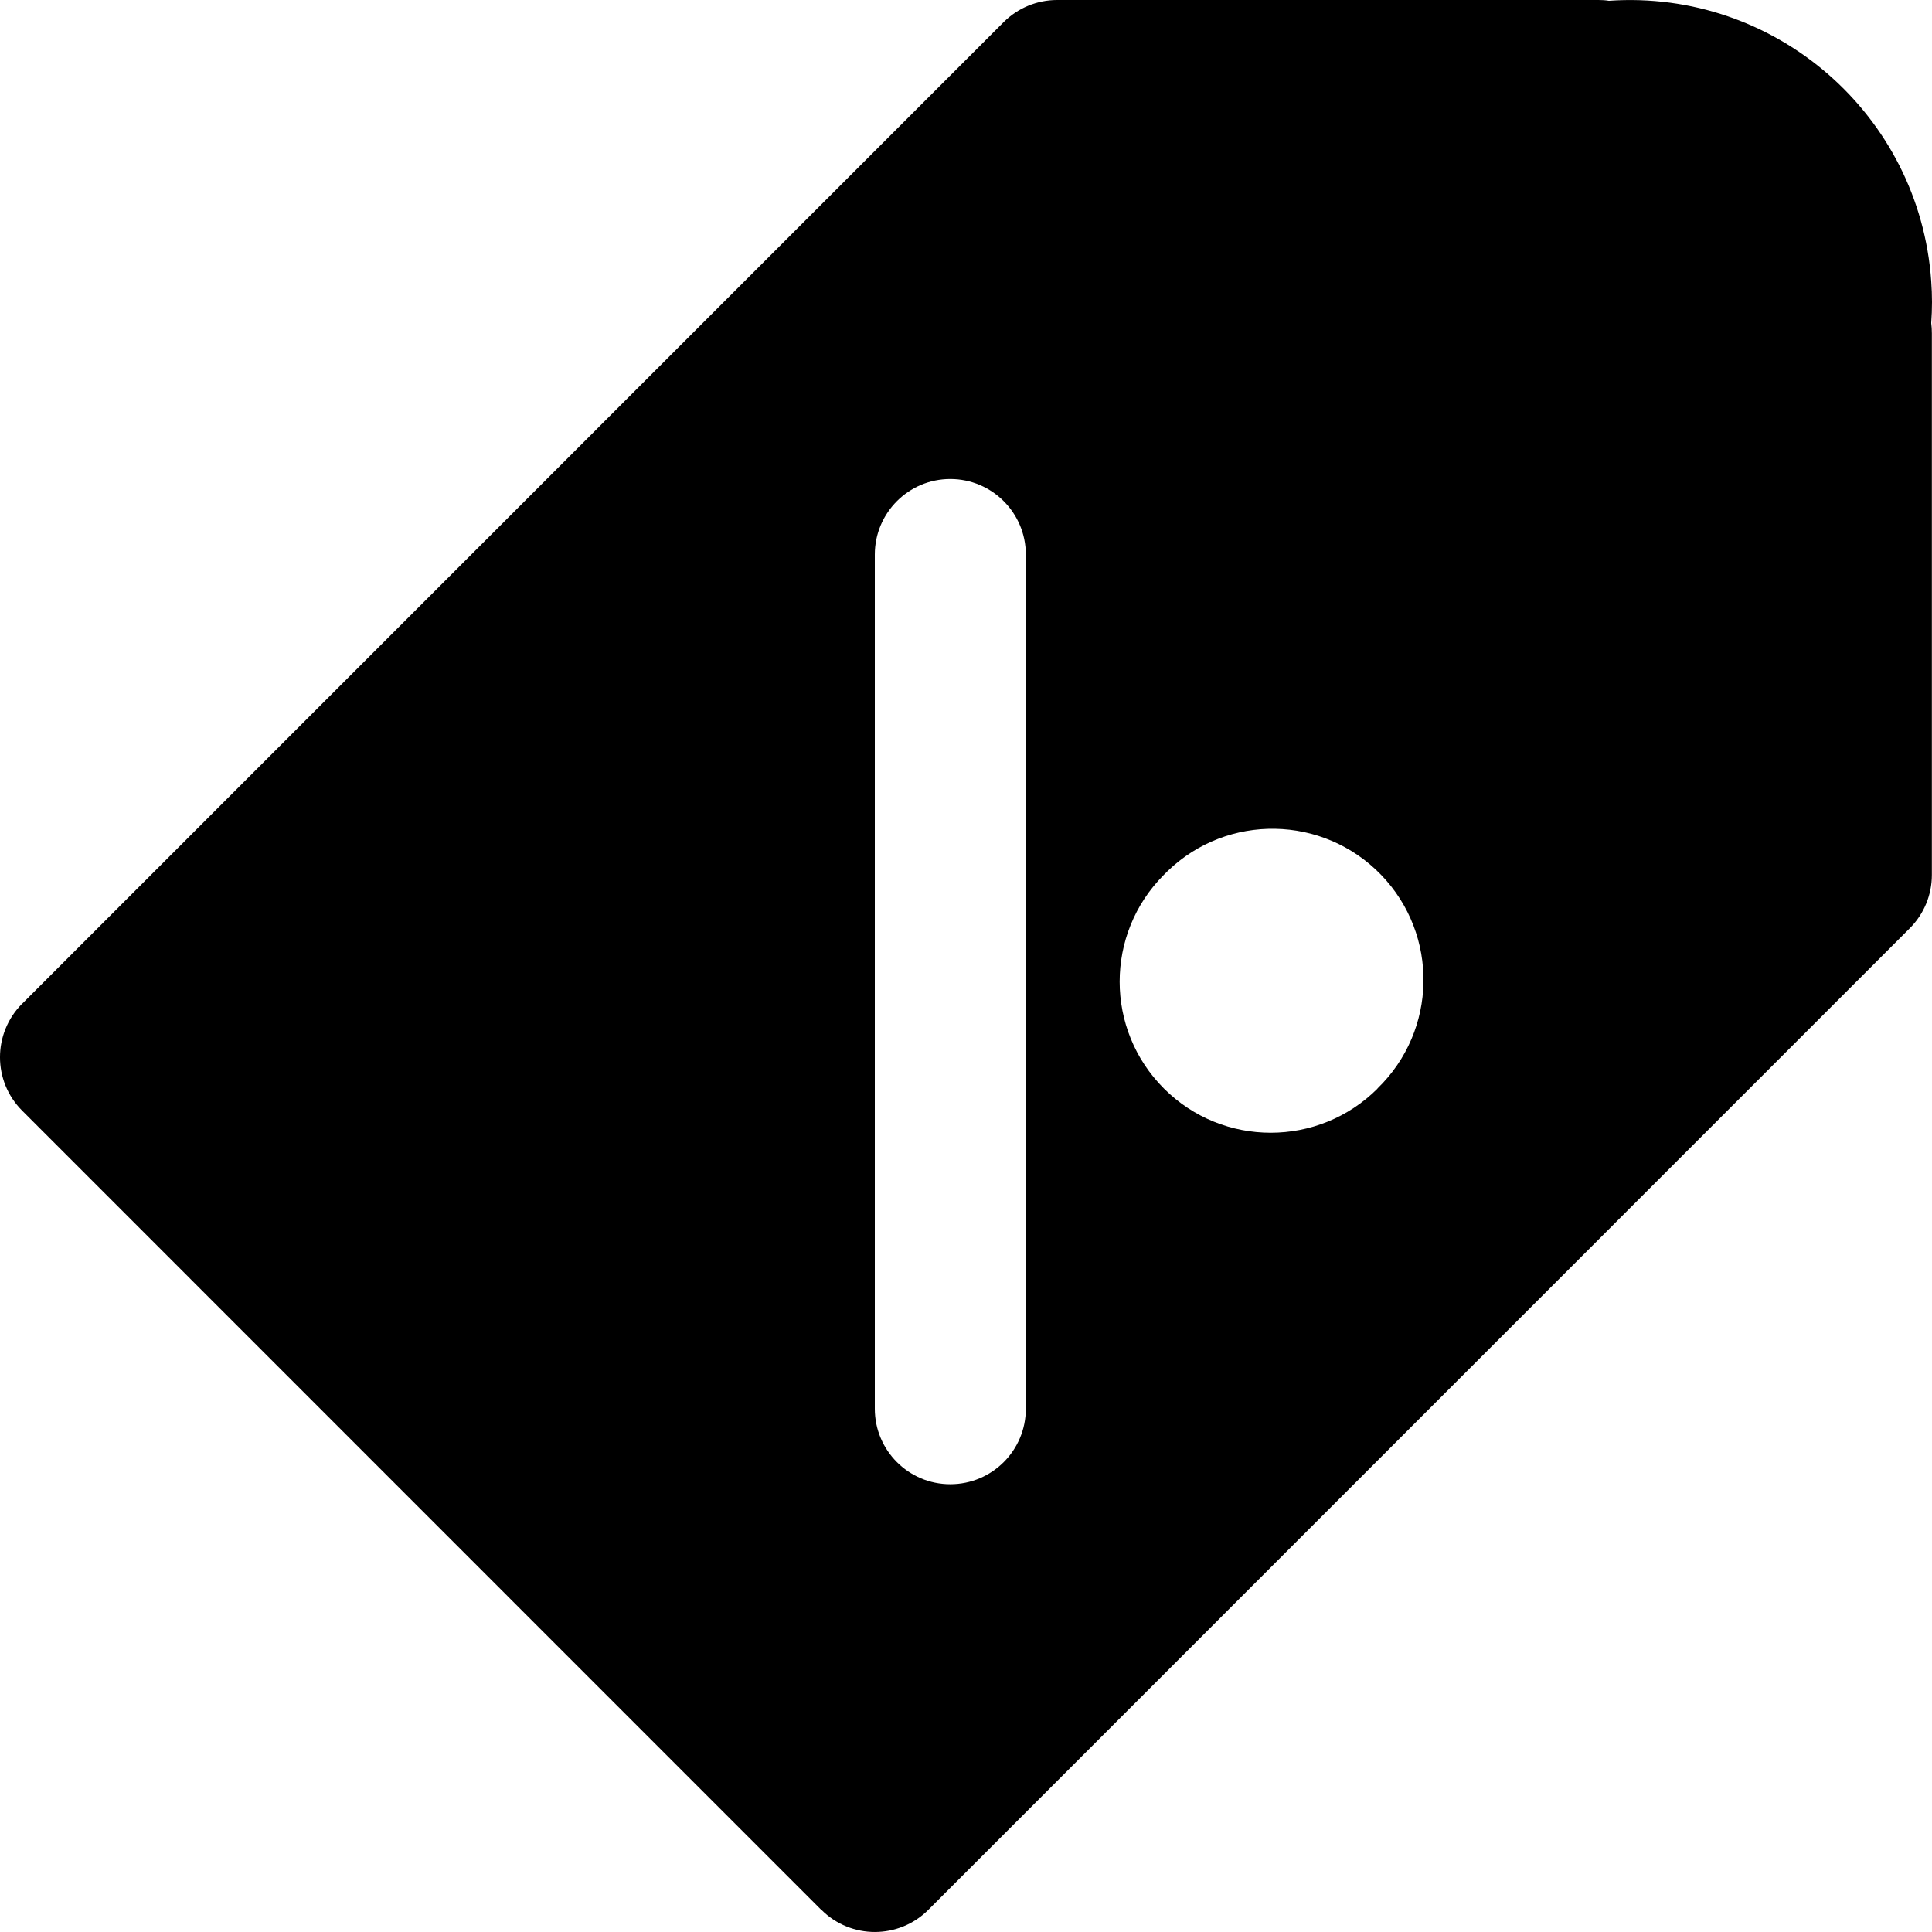
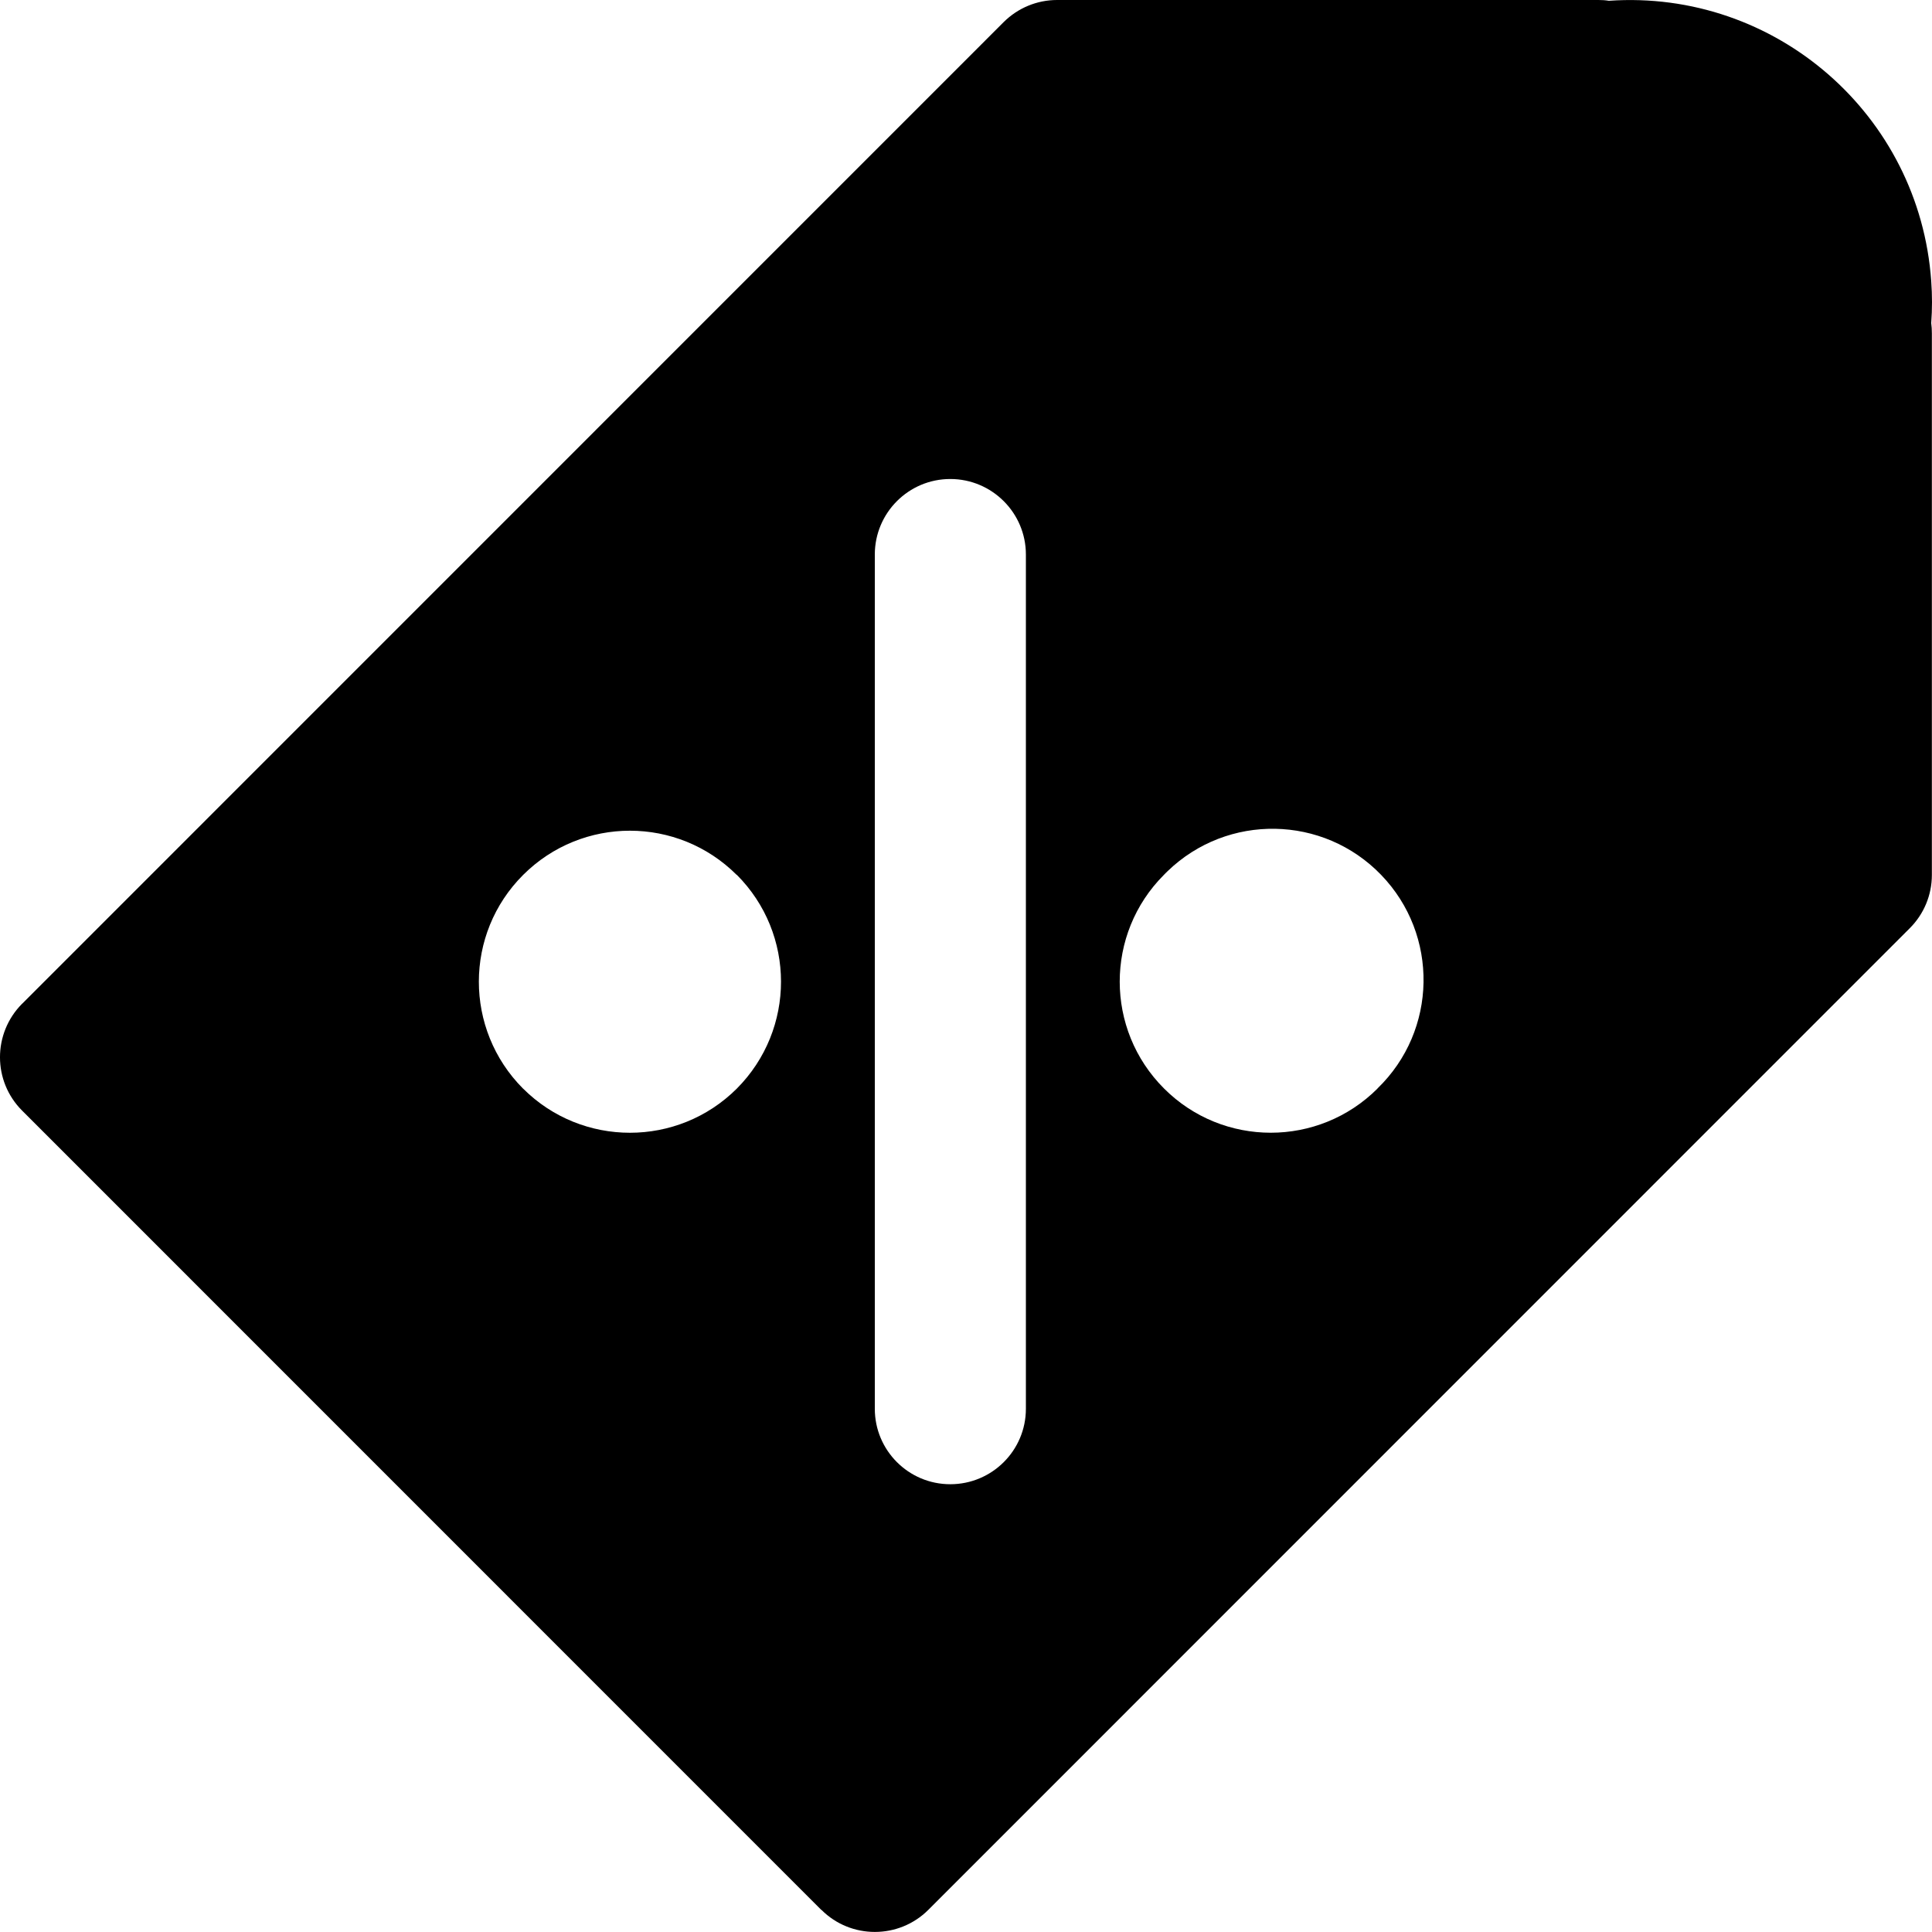
<svg xmlns="http://www.w3.org/2000/svg" version="1.1" id="Ebene_1" x="0px" y="0px" width="30px" height="30px" viewBox="0 0 30 30" enable-background="new 0 0 30 30" xml:space="preserve">
-   <path id="path1" d="M12.753,29.657L0.344,17.246c-0.458-0.457-0.459-1.198-0.002-1.659  c0.001,0,0.001-0.001,0.002-0.001L15.586,0.342C15.806,0.123,16.104,0,16.414,0h8.406c0.056,0,0.11,0.003,0.163,0.012  c2.585-0.179,4.824,1.769,5.005,4.353c0.016,0.217,0.016,0.435,0,0.651c0.007,0.053,0.01,0.106,0.01,0.16v8.41  c0,0.311-0.123,0.608-0.343,0.828L14.414,29.657c-0.458,0.457-1.201,0.457-1.658,0H12.753z M15.929,8.611  c0-0.647-0.525-1.173-1.173-1.173s-1.172,0.526-1.172,1.173v13.264c0,0.647,0.524,1.172,1.172,1.172s1.173-0.524,1.173-1.172V8.611z   M11.44,13.583c0.916,0.917,0.917,2.402,0.001,3.321c-0.917,0.915-2.402,0.915-3.318,0c-0.001,0-0.001,0-0.001,0  c-0.916-0.919-0.915-2.404,0.002-3.319c0.917-0.915,2.4-0.914,3.316,0.001V13.583z M21.388,16.903  c0.932-0.901,0.957-2.386,0.058-3.318c-0.901-0.932-2.385-0.957-3.316-0.058c-0.02,0.019-0.038,0.038-0.058,0.058  c-0.915,0.916-0.915,2.402,0.002,3.318c0.915,0.915,2.4,0.915,3.317,0H21.388z" />
+   <path d="M29.988,5.016c0.016-0.216,0.016-0.434,0-0.651c-0.182-2.584-2.42-4.532-5.006-4.353C24.93,0.003,24.876,0,24.82,0h-8.406  c-0.311,0-0.607,0.123-0.828,0.342L0.344,15.586c-0.001,0-0.001,0.001-0.002,0.001c-0.457,0.461-0.456,1.202,0.002,1.659  l12.409,12.411h0.003c0.457,0.456,1.2,0.456,1.658,0l15.24-15.243c0.221-0.22,0.344-0.517,0.344-0.828v-8.41  C29.998,5.122,29.995,5.069,29.988,5.016z M11.441,16.904c-0.917,0.914-2.402,0.914-3.318,0c-0.001,0-0.001,0-0.001,0  c-0.916-0.92-0.915-2.404,0.002-3.319s2.4-0.914,3.316,0.001v-0.003C12.356,14.5,12.357,15.984,11.441,16.904z M15.93,21.875  c0,0.648-0.526,1.172-1.174,1.172s-1.172-0.525-1.172-1.172V8.611c0-0.647,0.524-1.173,1.172-1.173s1.174,0.526,1.174,1.173V21.875z   M21.391,16.902c-0.916,0.916-2.402,0.916-3.316,0c-0.917-0.916-0.917-2.401-0.002-3.317c0.02-0.02,0.037-0.039,0.058-0.058  c0.931-0.899,2.415-0.874,3.315,0.058s0.875,2.417-0.057,3.317H21.391z" />
</svg>
